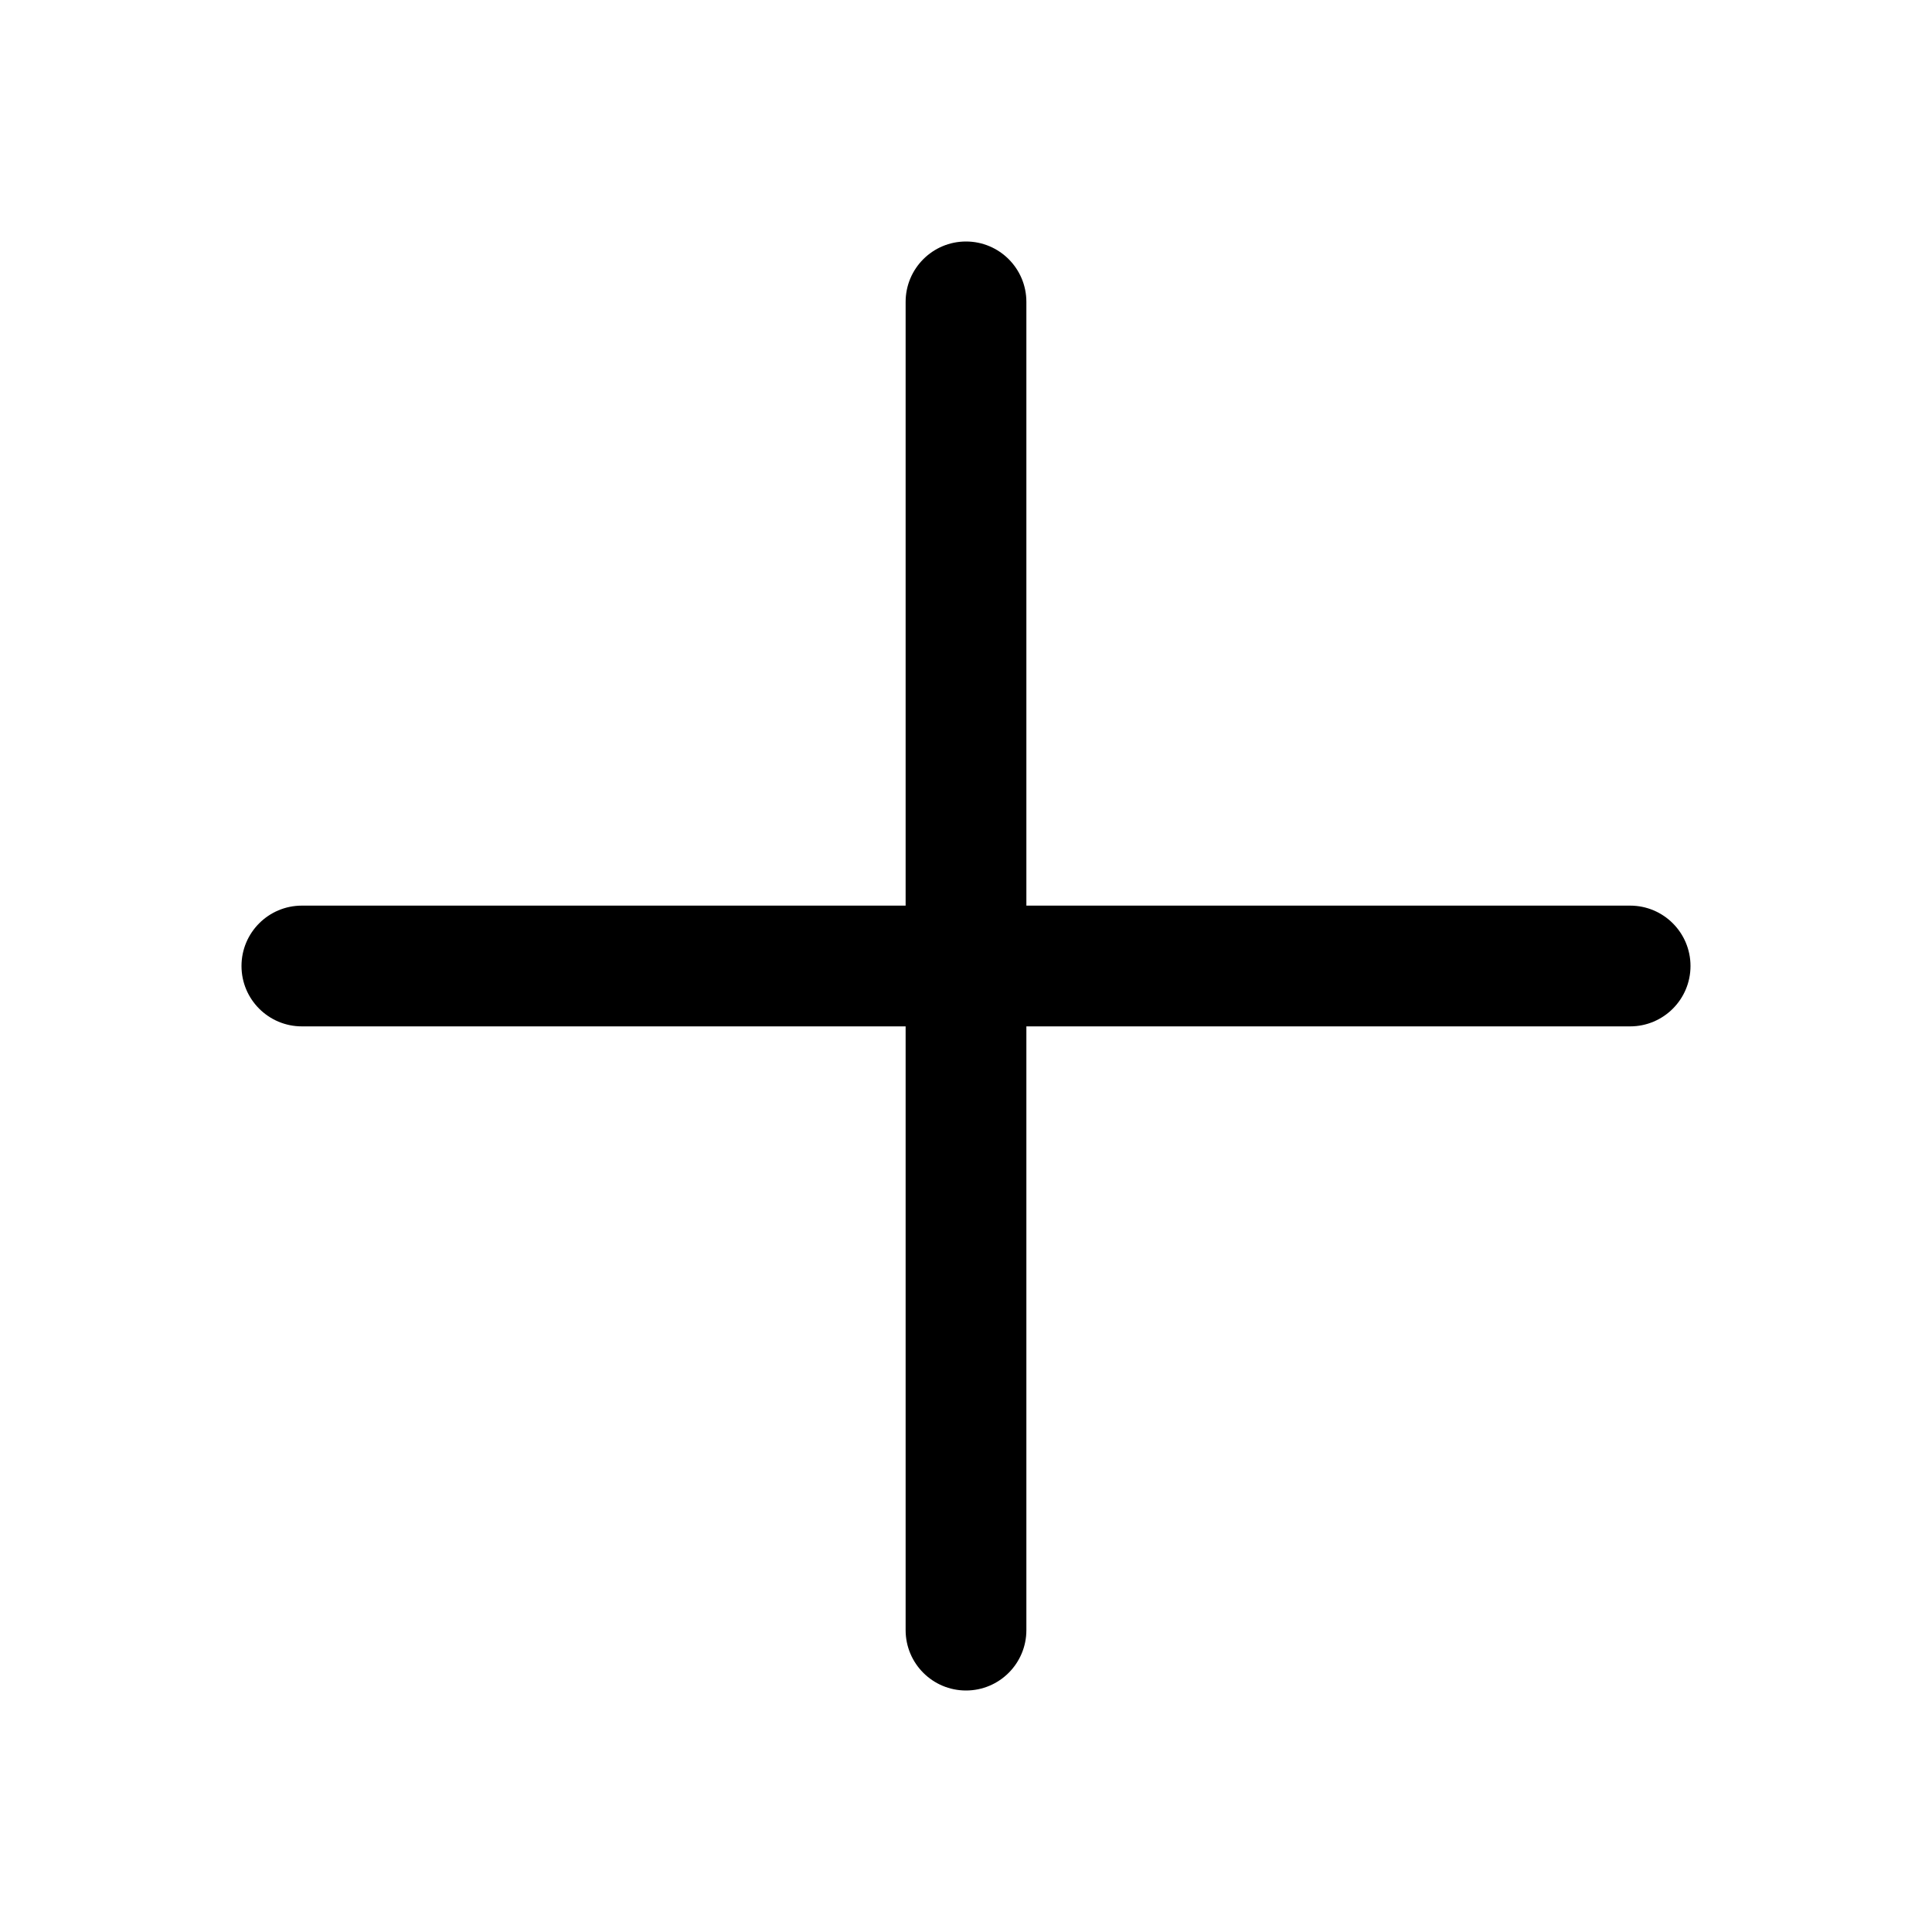
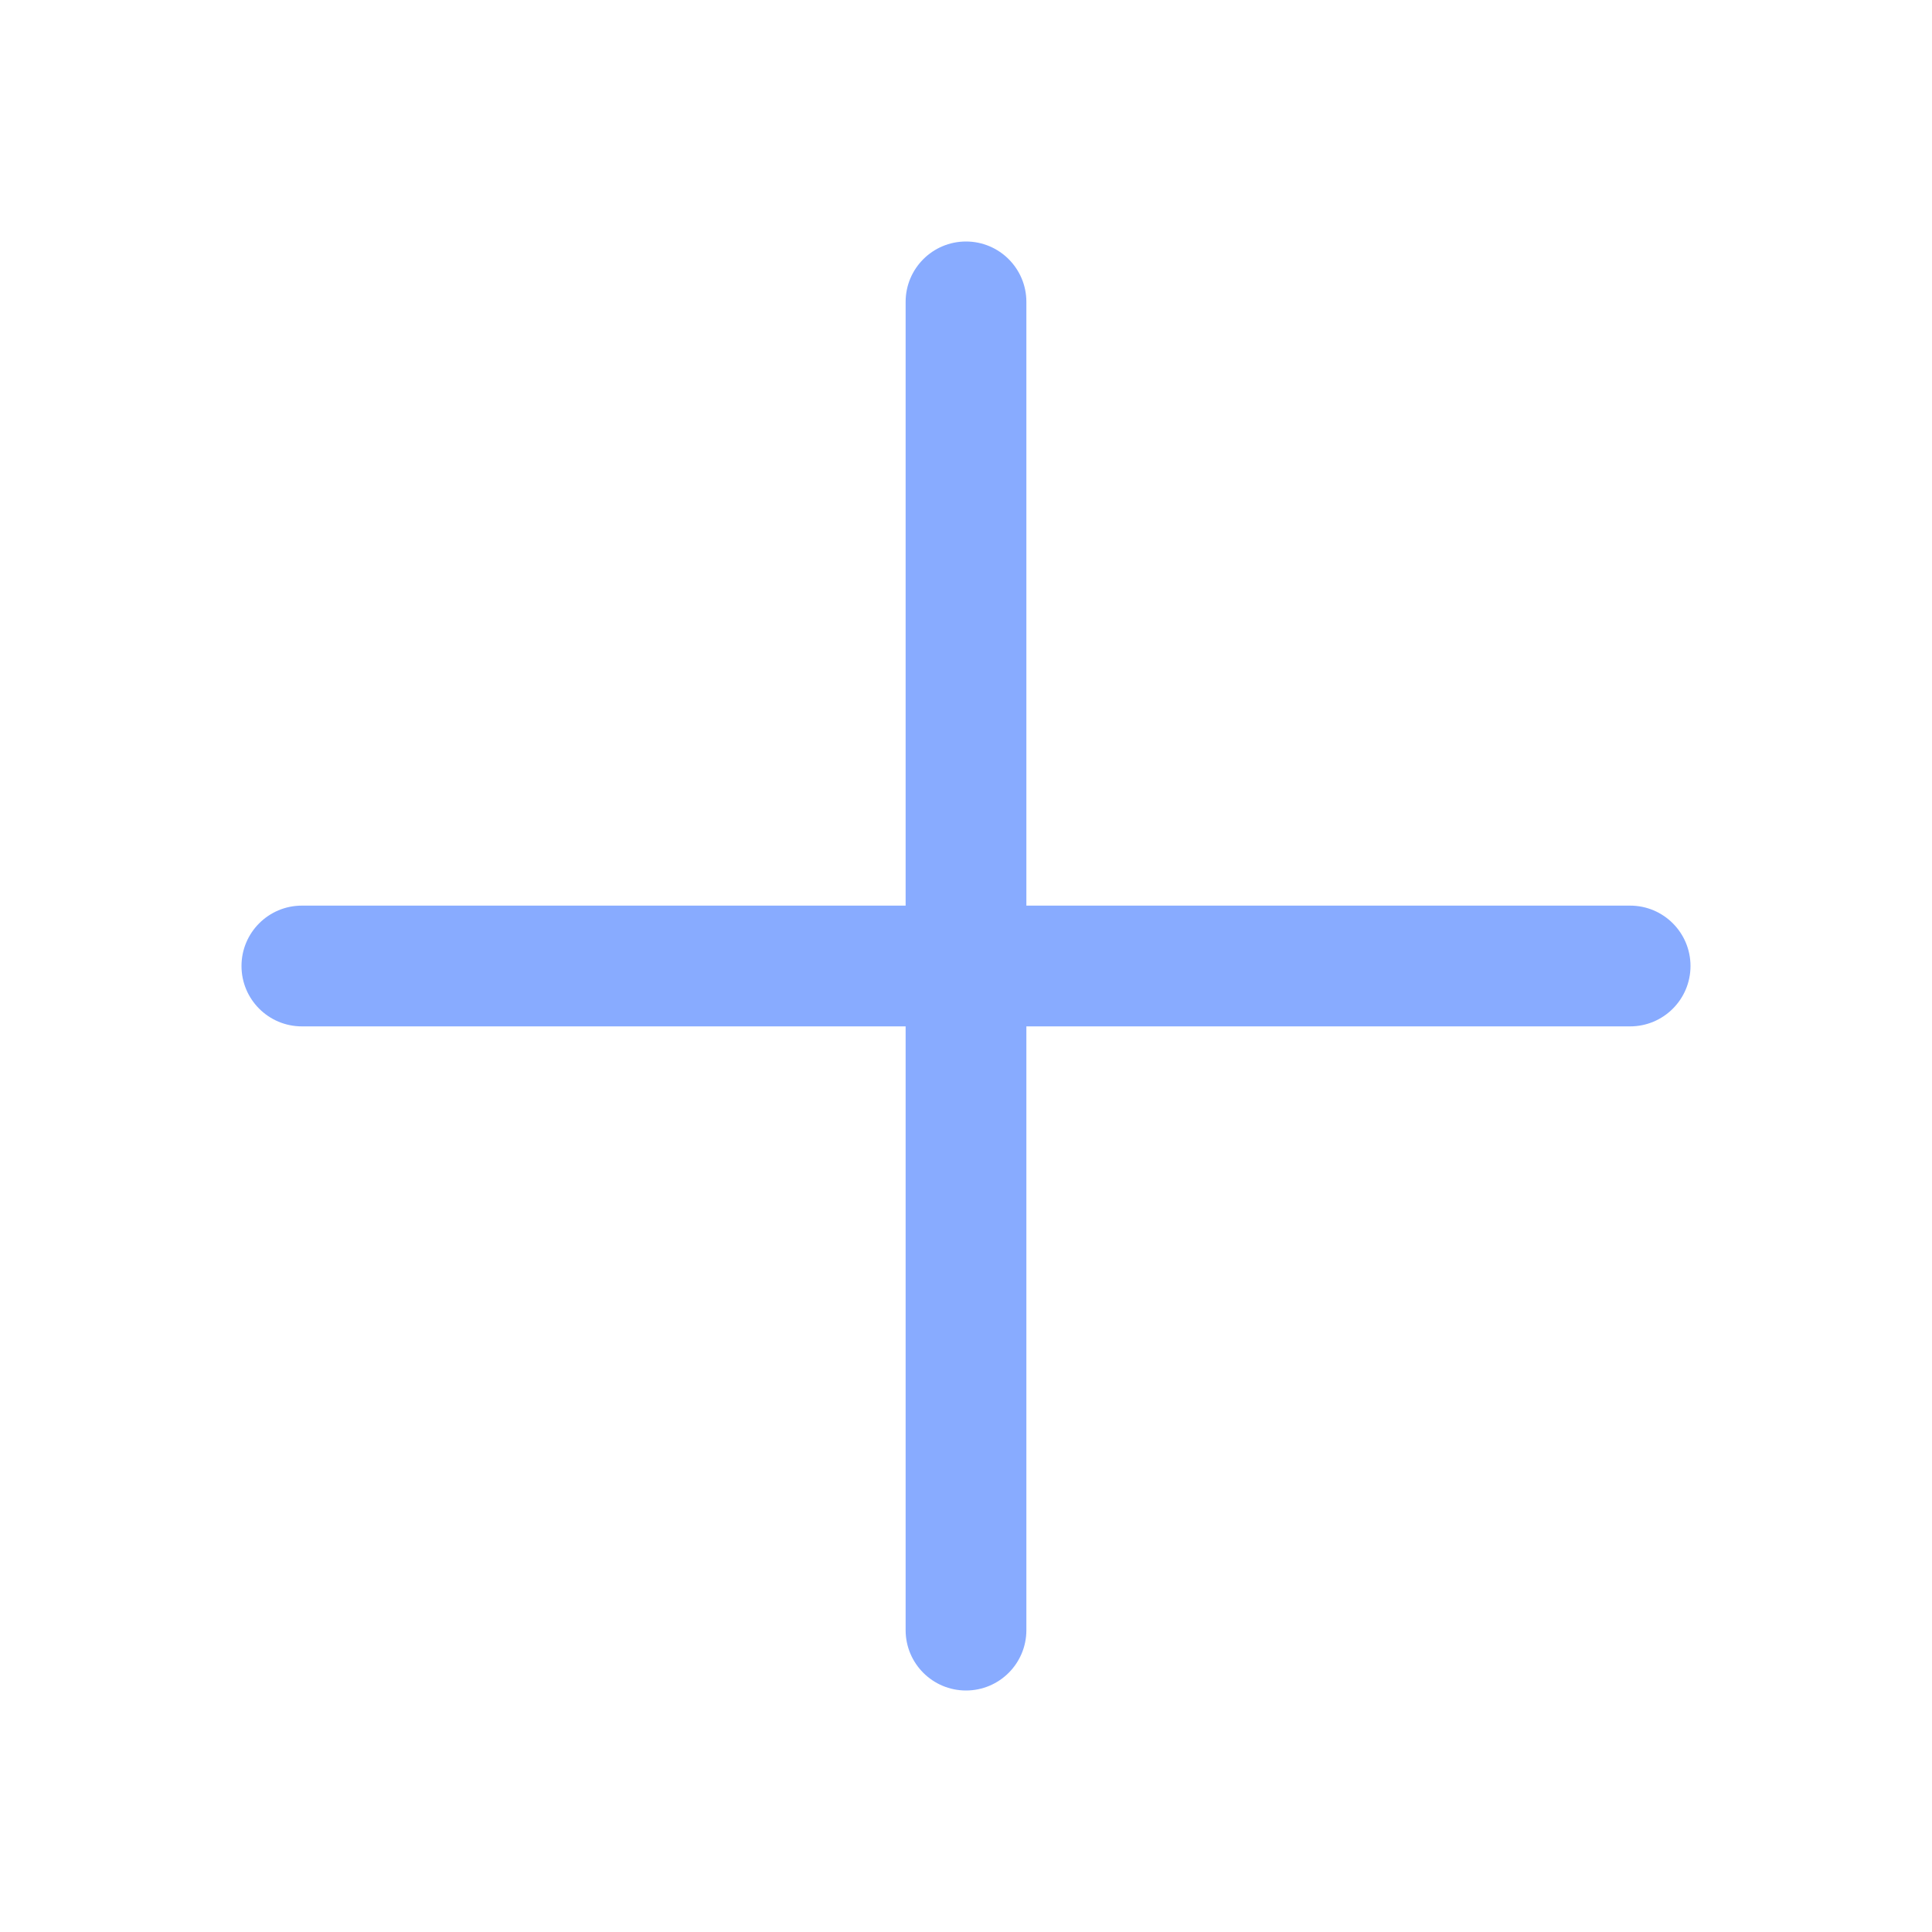
- <svg xmlns="http://www.w3.org/2000/svg" width="16" height="16" fill="currentColor" class="bi bi-plus-lg" viewBox="0 0 16 16">
+ <svg xmlns="http://www.w3.org/2000/svg" width="40" height="40" fill="#88abff" class="bi bi-plus-lg" viewBox="0 0 16 16">
  <path fill-rule="evenodd" d="M8 2a.5.5 0 0 1 .5.5v5h5a.5.5 0 0 1 0 1h-5v5a.5.5 0 0 1-1 0v-5h-5a.5.5 0 0 1 0-1h5v-5A.5.5 0 0 1 8 2Z" />
</svg>
